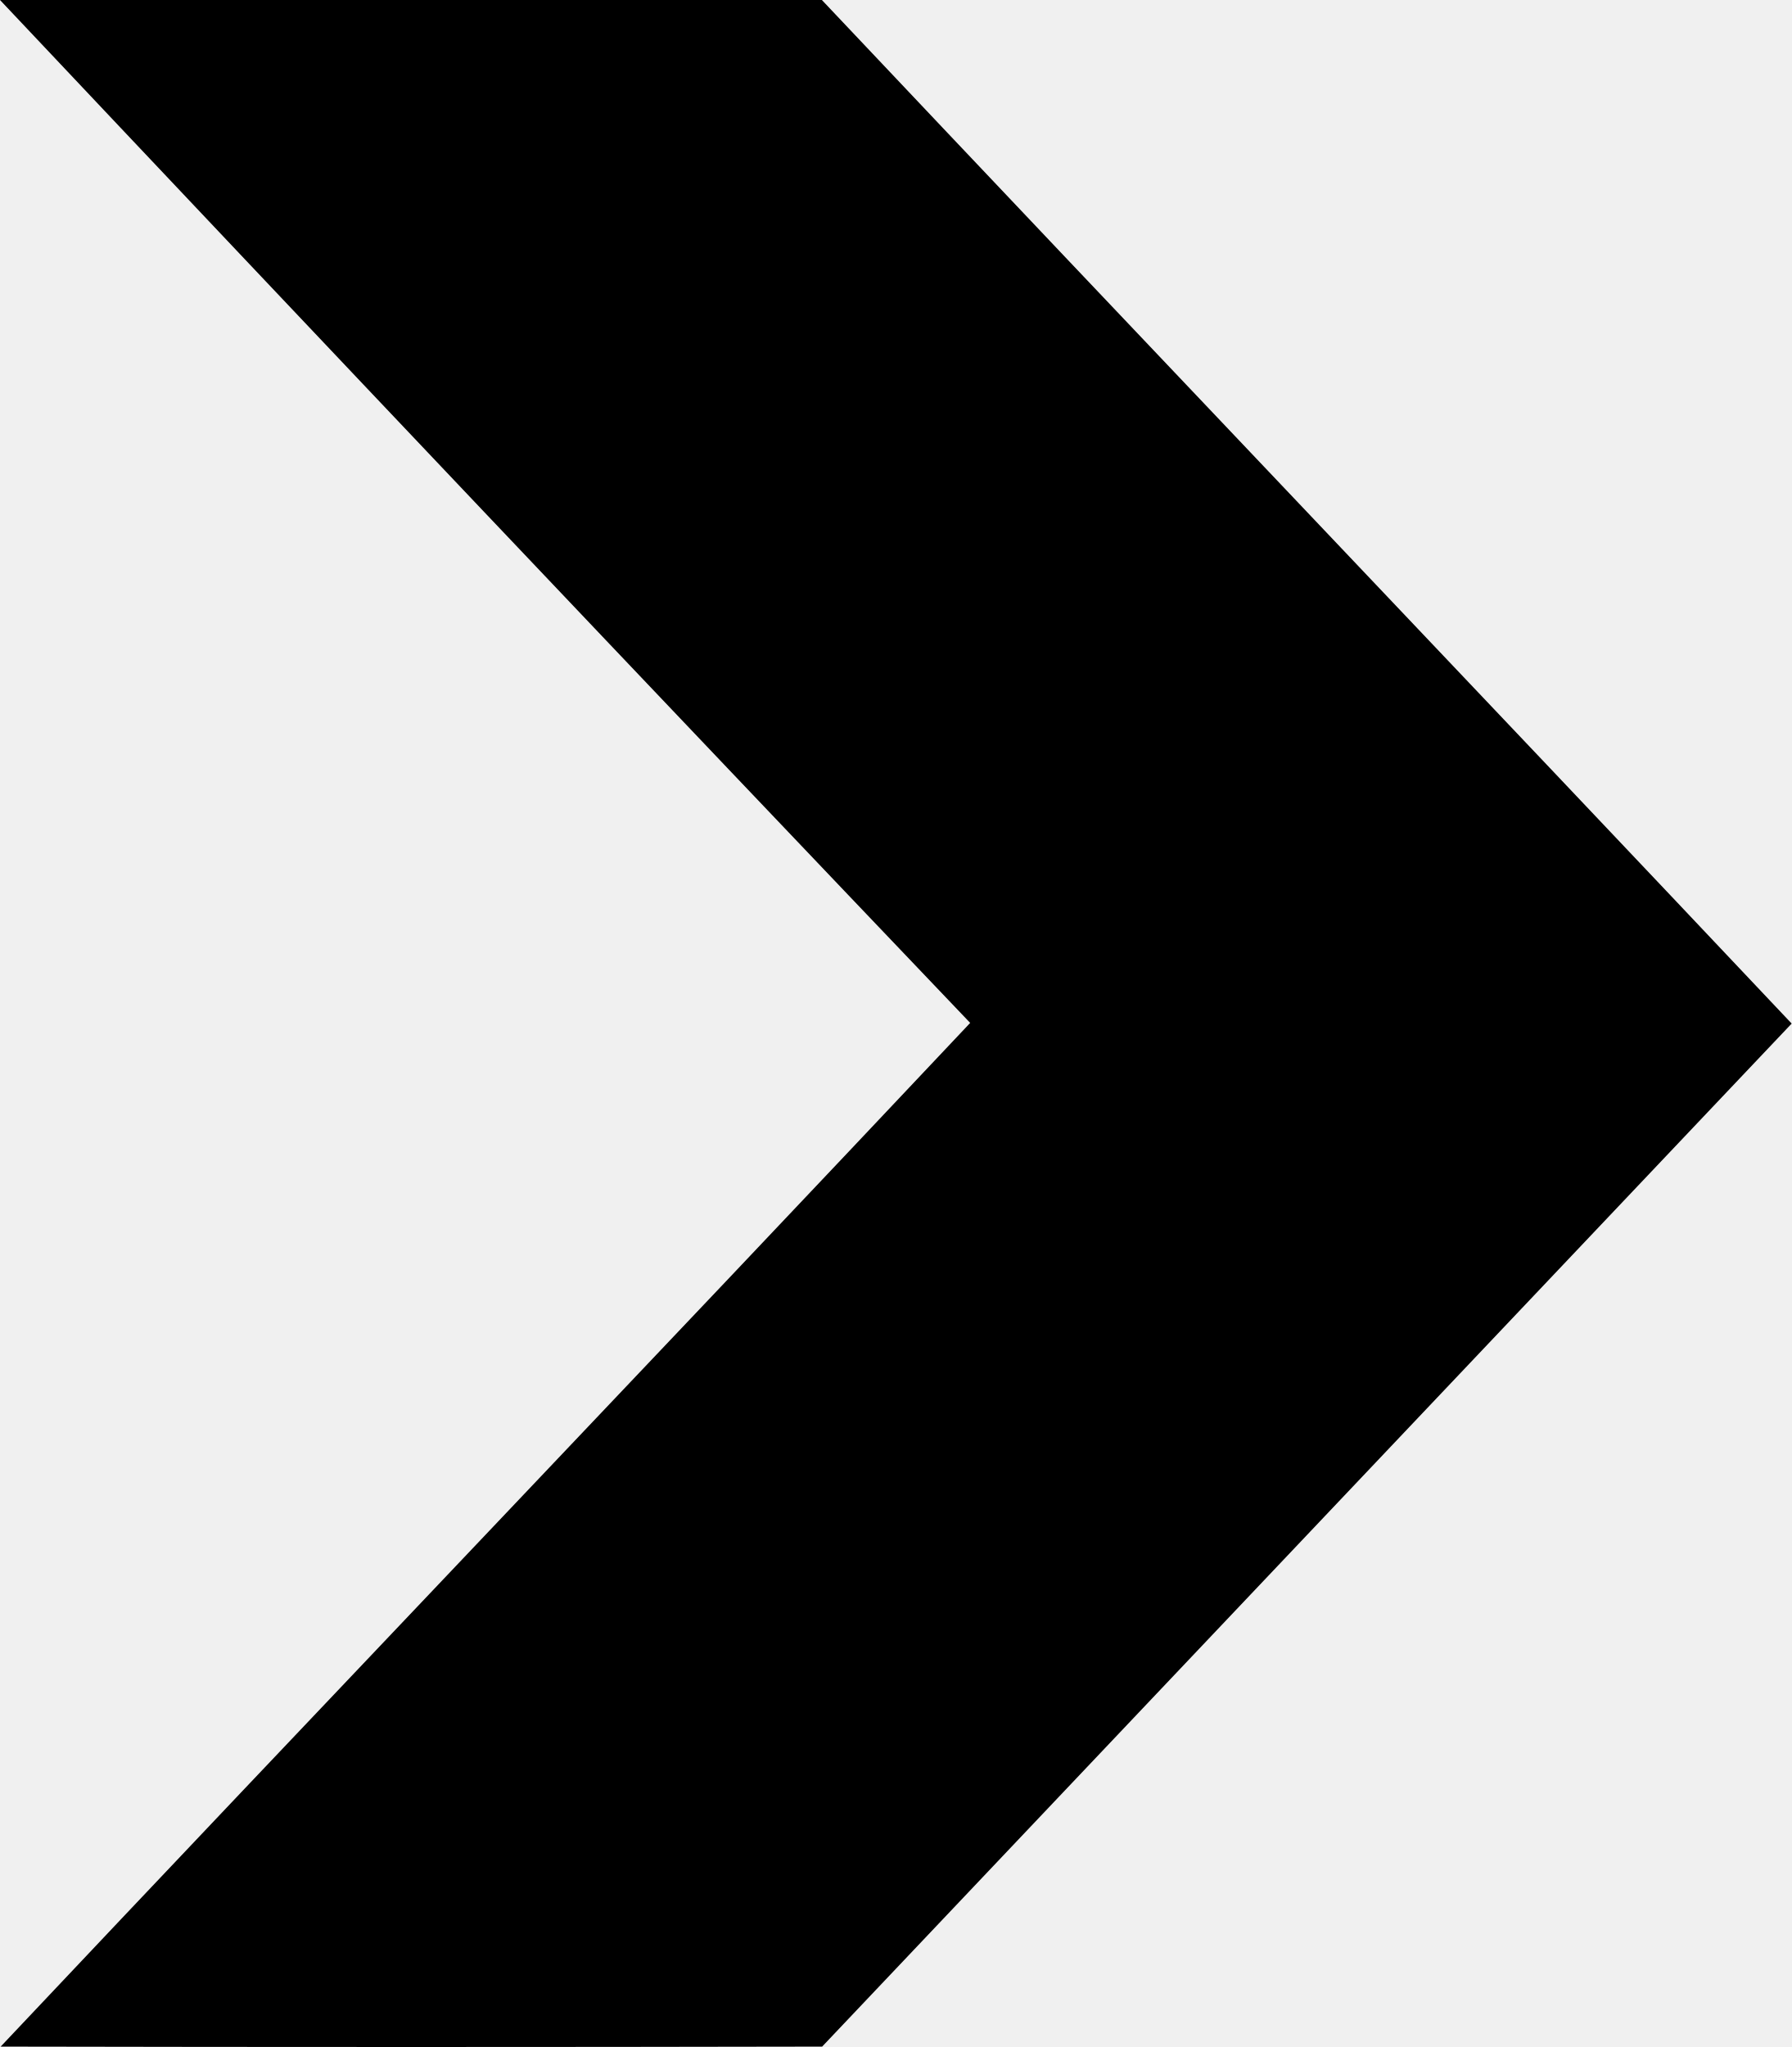
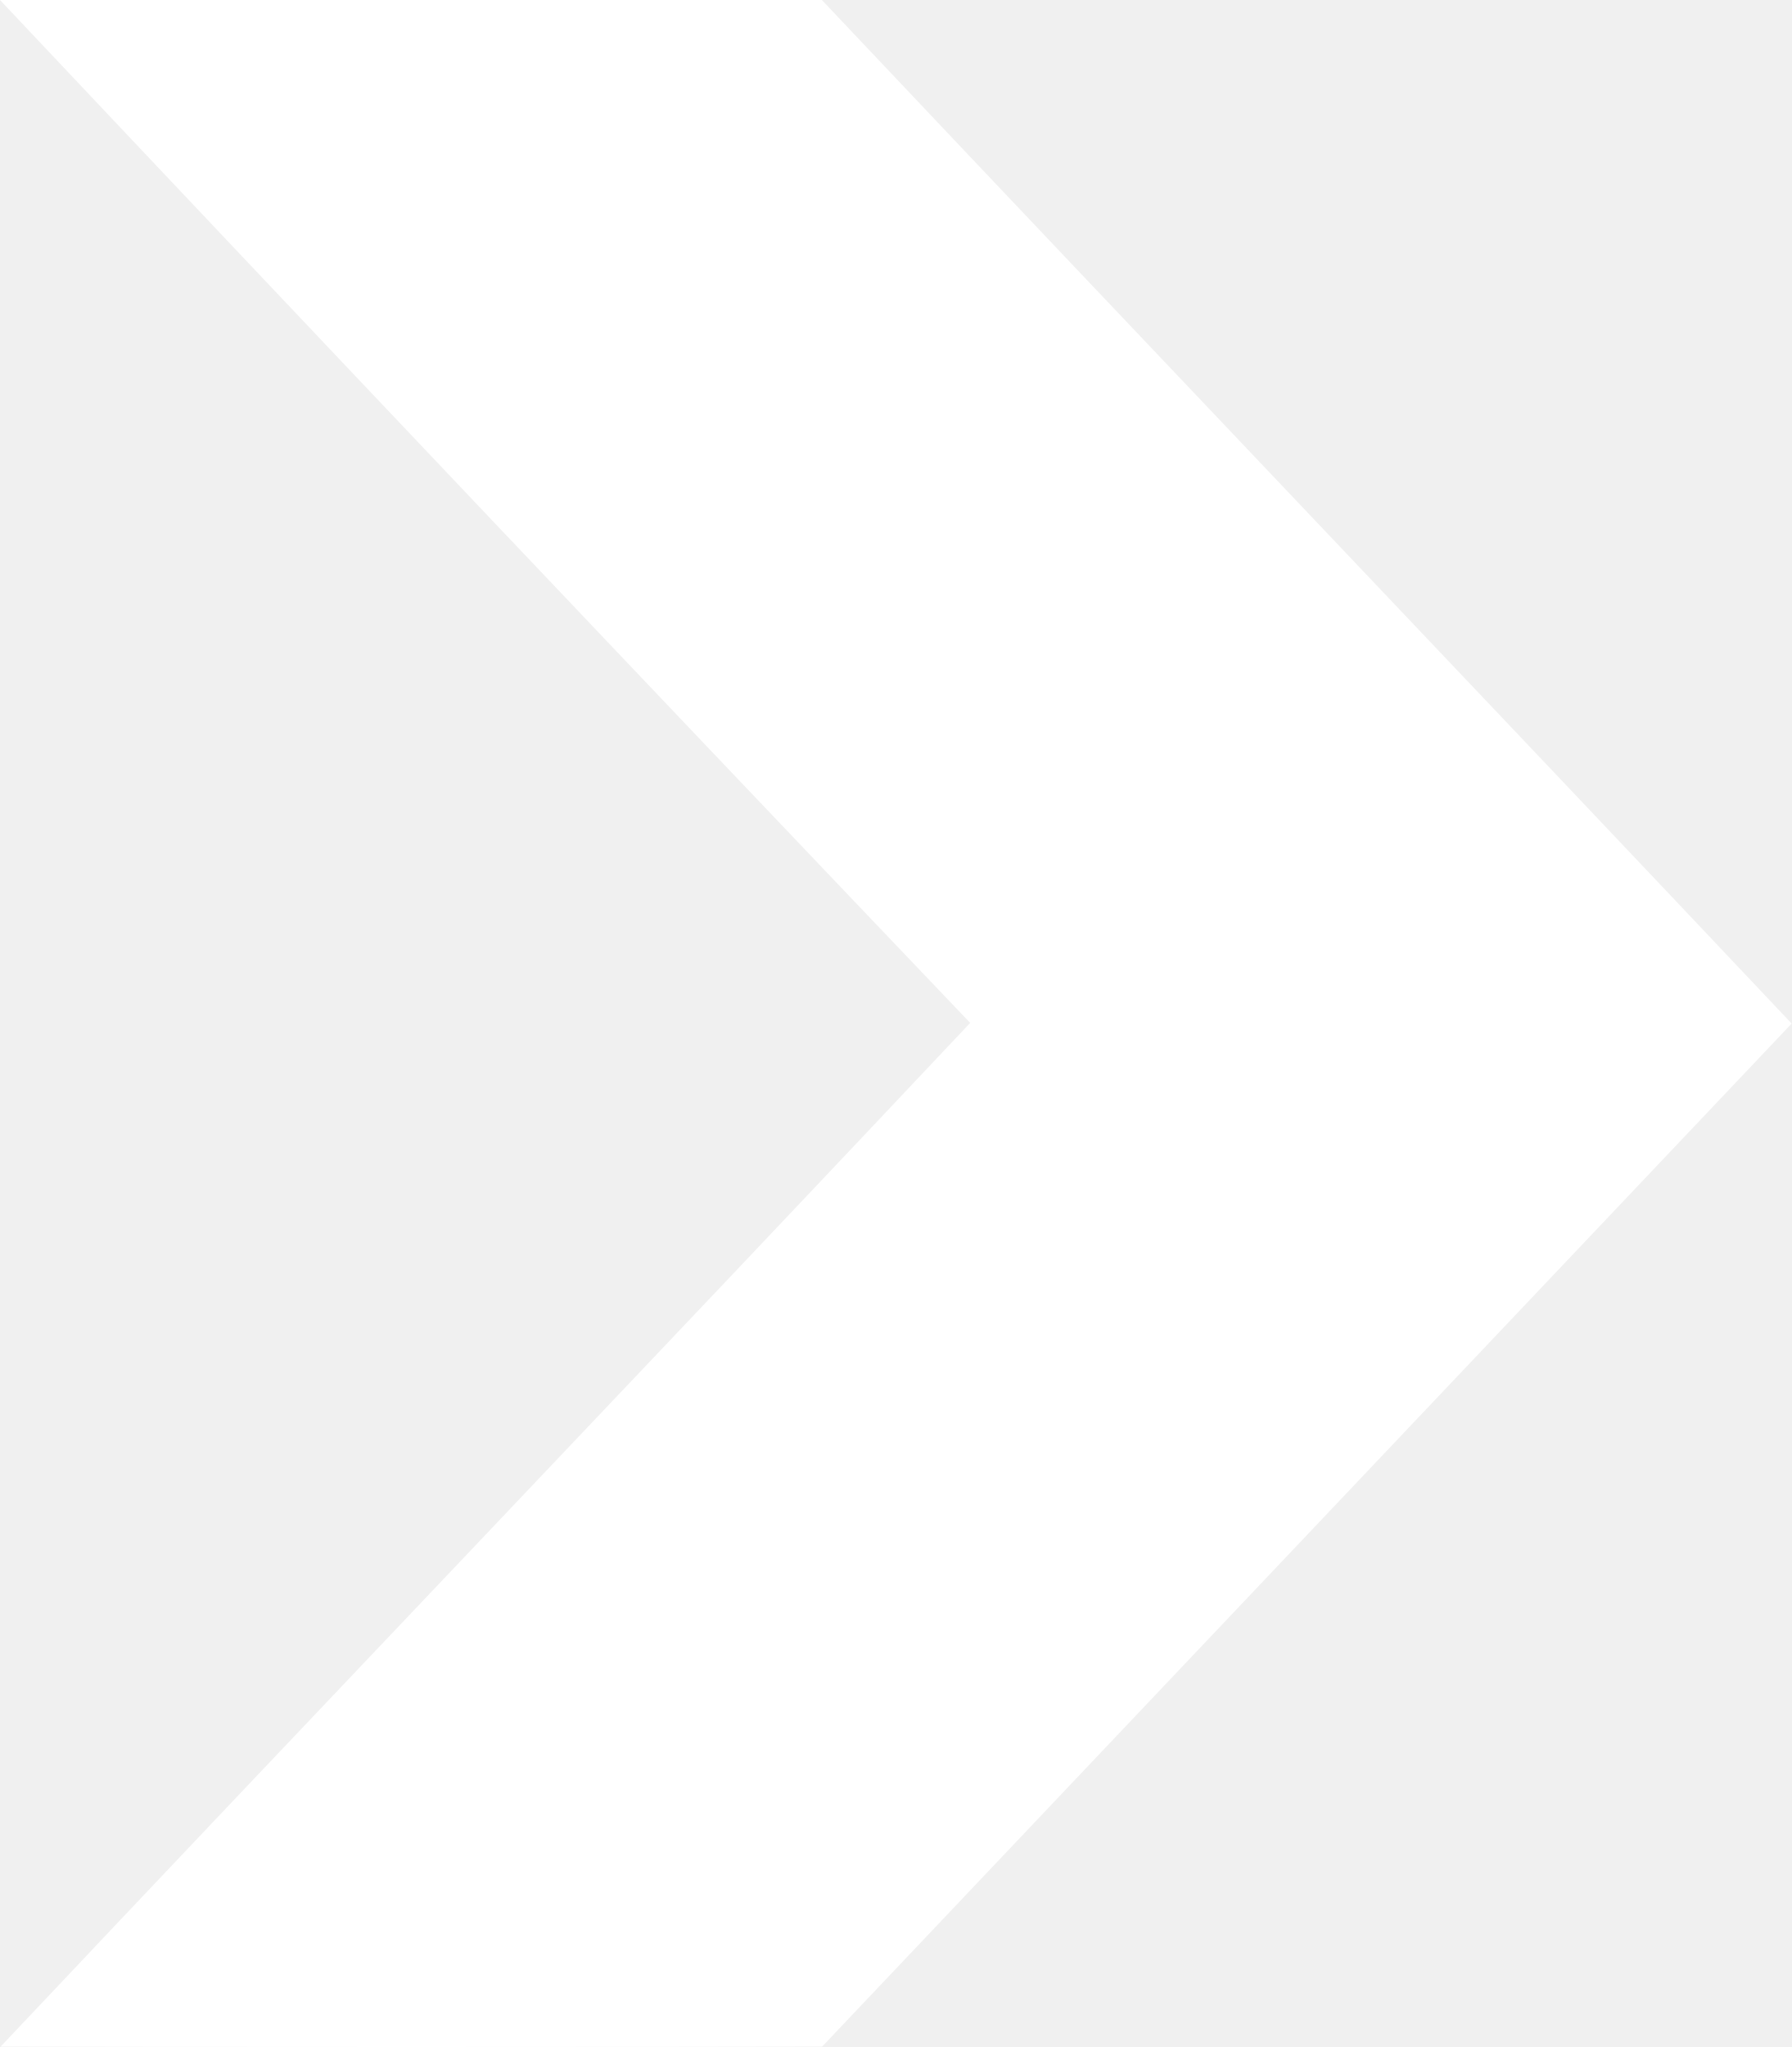
- <svg xmlns="http://www.w3.org/2000/svg" viewBox="0 0 137.12 156.63">
-   <path d="M62.92,156.6q-31.44.06-62.87,0c24.68-26.16,49.53-52.15,74.2-78.33Q37,39.23,0,0C21,0,41.93,0,62.9,0c24.7,26.15,49.53,52.17,74.22,78.32Q100,117.48,62.92,156.6Z" />
+ <svg xmlns="http://www.w3.org/2000/svg" viewBox="0 0 137.12 156.63" version="1.1" id="svg4">
+   <defs id="defs8" />
+   <path d="M62.92,156.6q-31.44.06-62.87,0c24.68-26.16,49.53-52.15,74.2-78.33Q37,39.23,0,0C21,0,41.93,0,62.9,0c24.7,26.15,49.53,52.17,74.22,78.32Q100,117.48,62.92,156.6Z" id="path2" style="fill:#ffffff" />
</svg>
